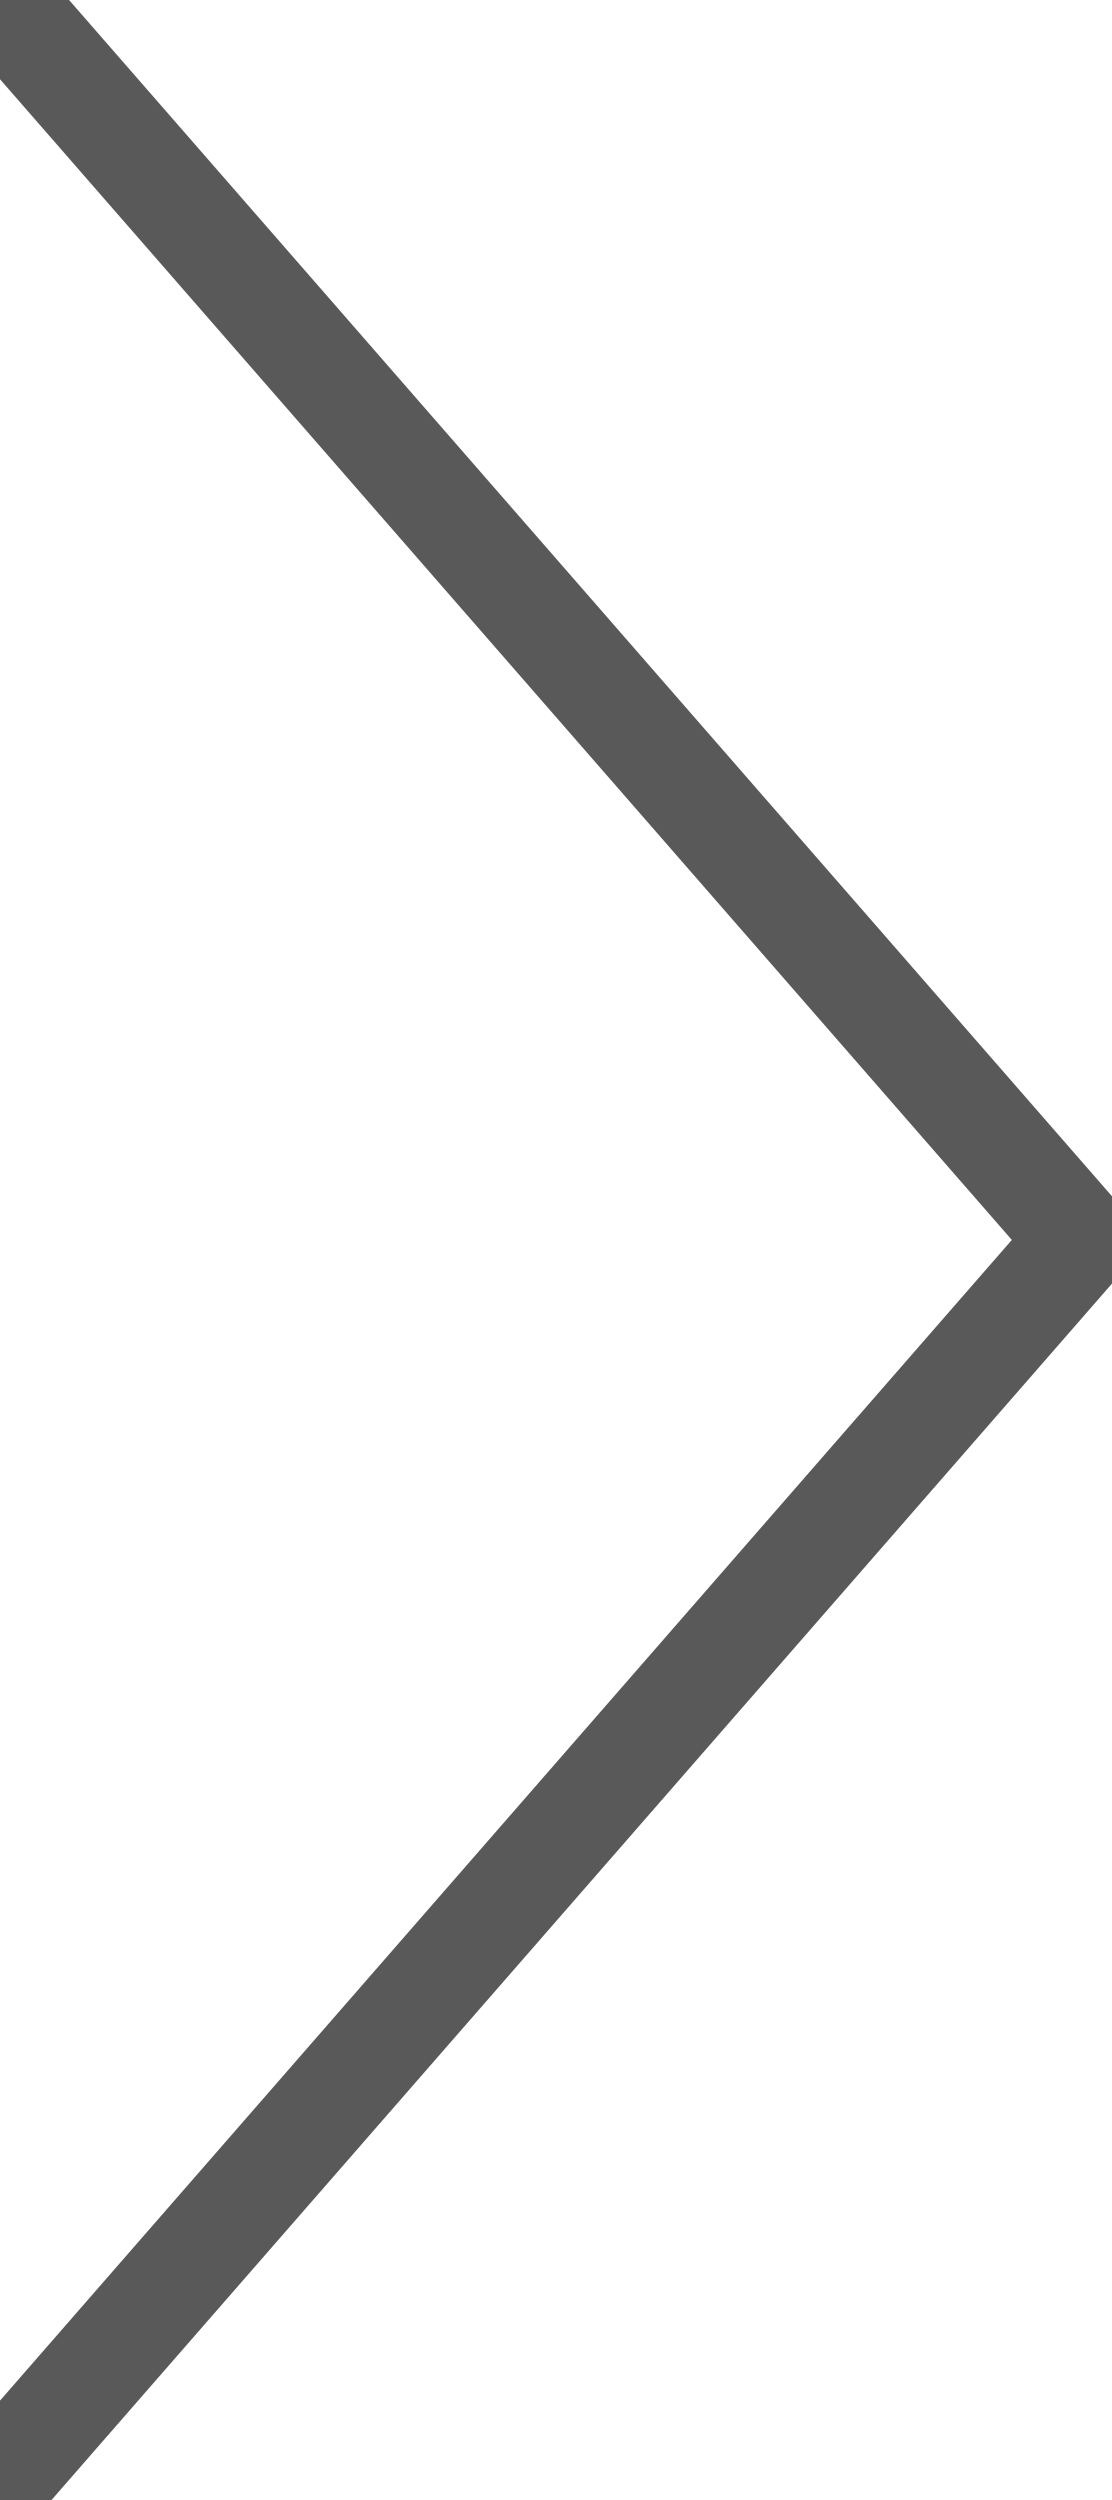
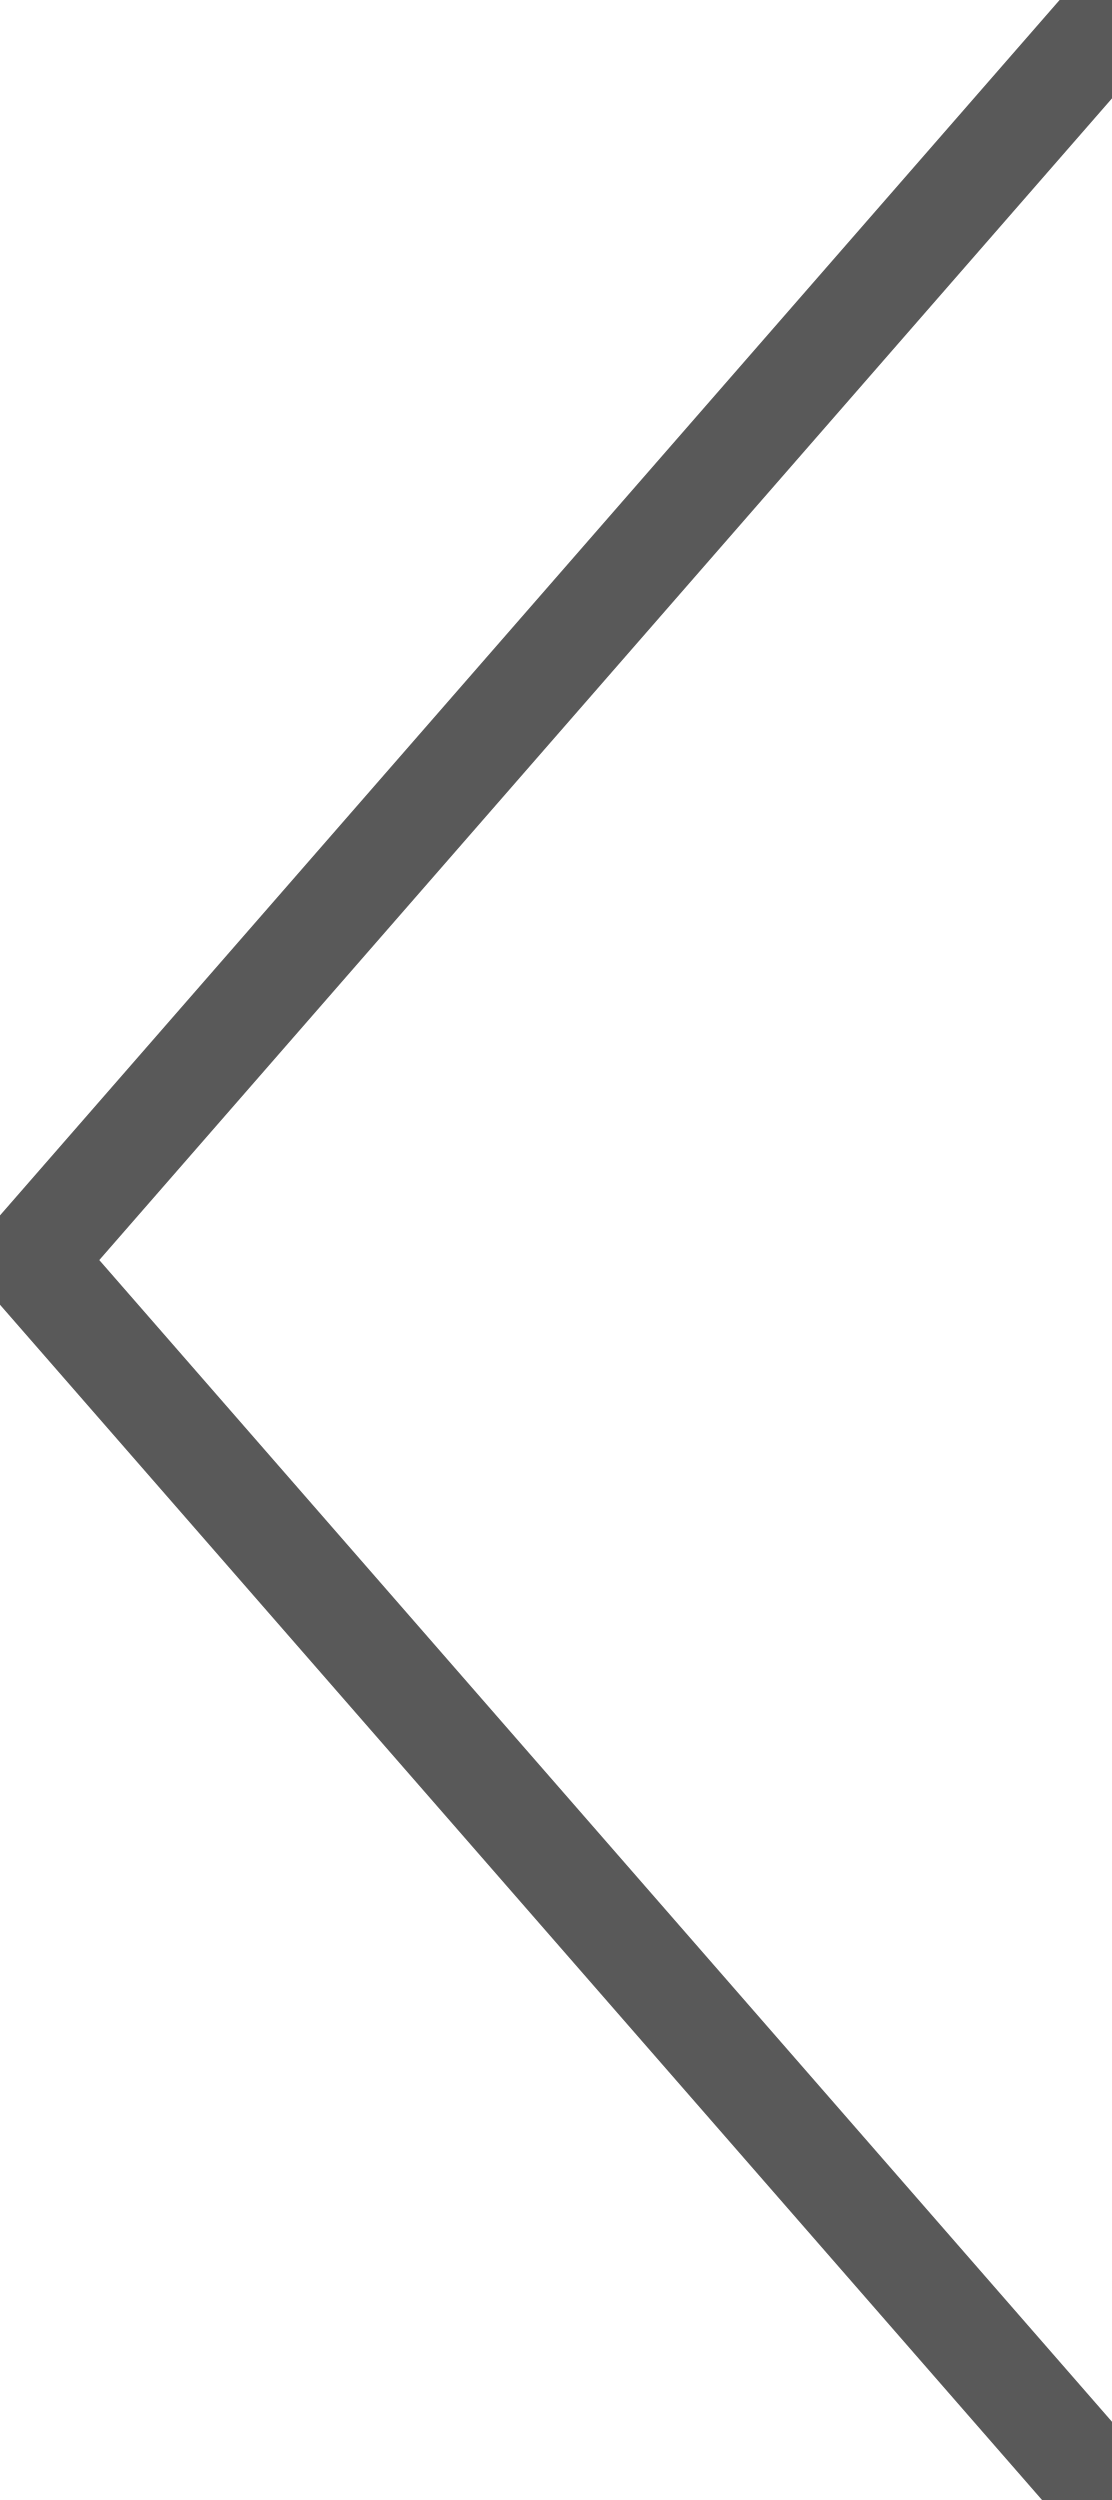
<svg xmlns="http://www.w3.org/2000/svg" width="16" height="36" viewBox="0 0 16 36" fill="none">
-   <path d="M0.565 -0.493C0.293 -0.805 -0.181 -0.838 -0.493 -0.565C-0.805 -0.293 -0.838 0.181 -0.565 0.493L0 0L0.565 -0.493ZM15.566 17.855L16.131 18.348C16.377 18.065 16.377 17.645 16.131 17.362L15.566 17.855ZM-0.565 35.217C-0.838 35.529 -0.805 36.003 -0.493 36.275C-0.181 36.547 0.293 36.515 0.565 36.203L0 35.71L-0.565 35.217ZM0 0L-0.565 0.493L15 18.348L15.566 17.855L16.131 17.362L0.565 -0.493L0 0ZM15.566 17.855L15 17.362L-0.565 35.217L0 35.71L0.565 36.203L16.131 18.348L15.566 17.855Z" fill="#595959" />
+   <g transform="rotate(180 8 18)">
+     <path d="M0.565 -0.493C0.293 -0.805 -0.181 -0.838 -0.493 -0.565C-0.805 -0.293 -0.838 0.181 -0.565 0.493L0 0L0.565 -0.493ZM15.566 17.855L16.131 18.348C16.377 18.065 16.377 17.645 16.131 17.362L15.566 17.855ZM-0.565 35.217C-0.838 35.529 -0.805 36.003 -0.493 36.275C-0.181 36.547 0.293 36.515 0.565 36.203L0 35.71L-0.565 35.217ZM0 0L-0.565 0.493L15 18.348L15.566 17.855L16.131 17.362L0.565 -0.493L0 0ZM15.566 17.855L15 17.362L-0.565 35.217L0 35.71L0.565 36.203L16.131 18.348L15.566 17.855Z" fill="#595959" />
+   </g>
</svg>
